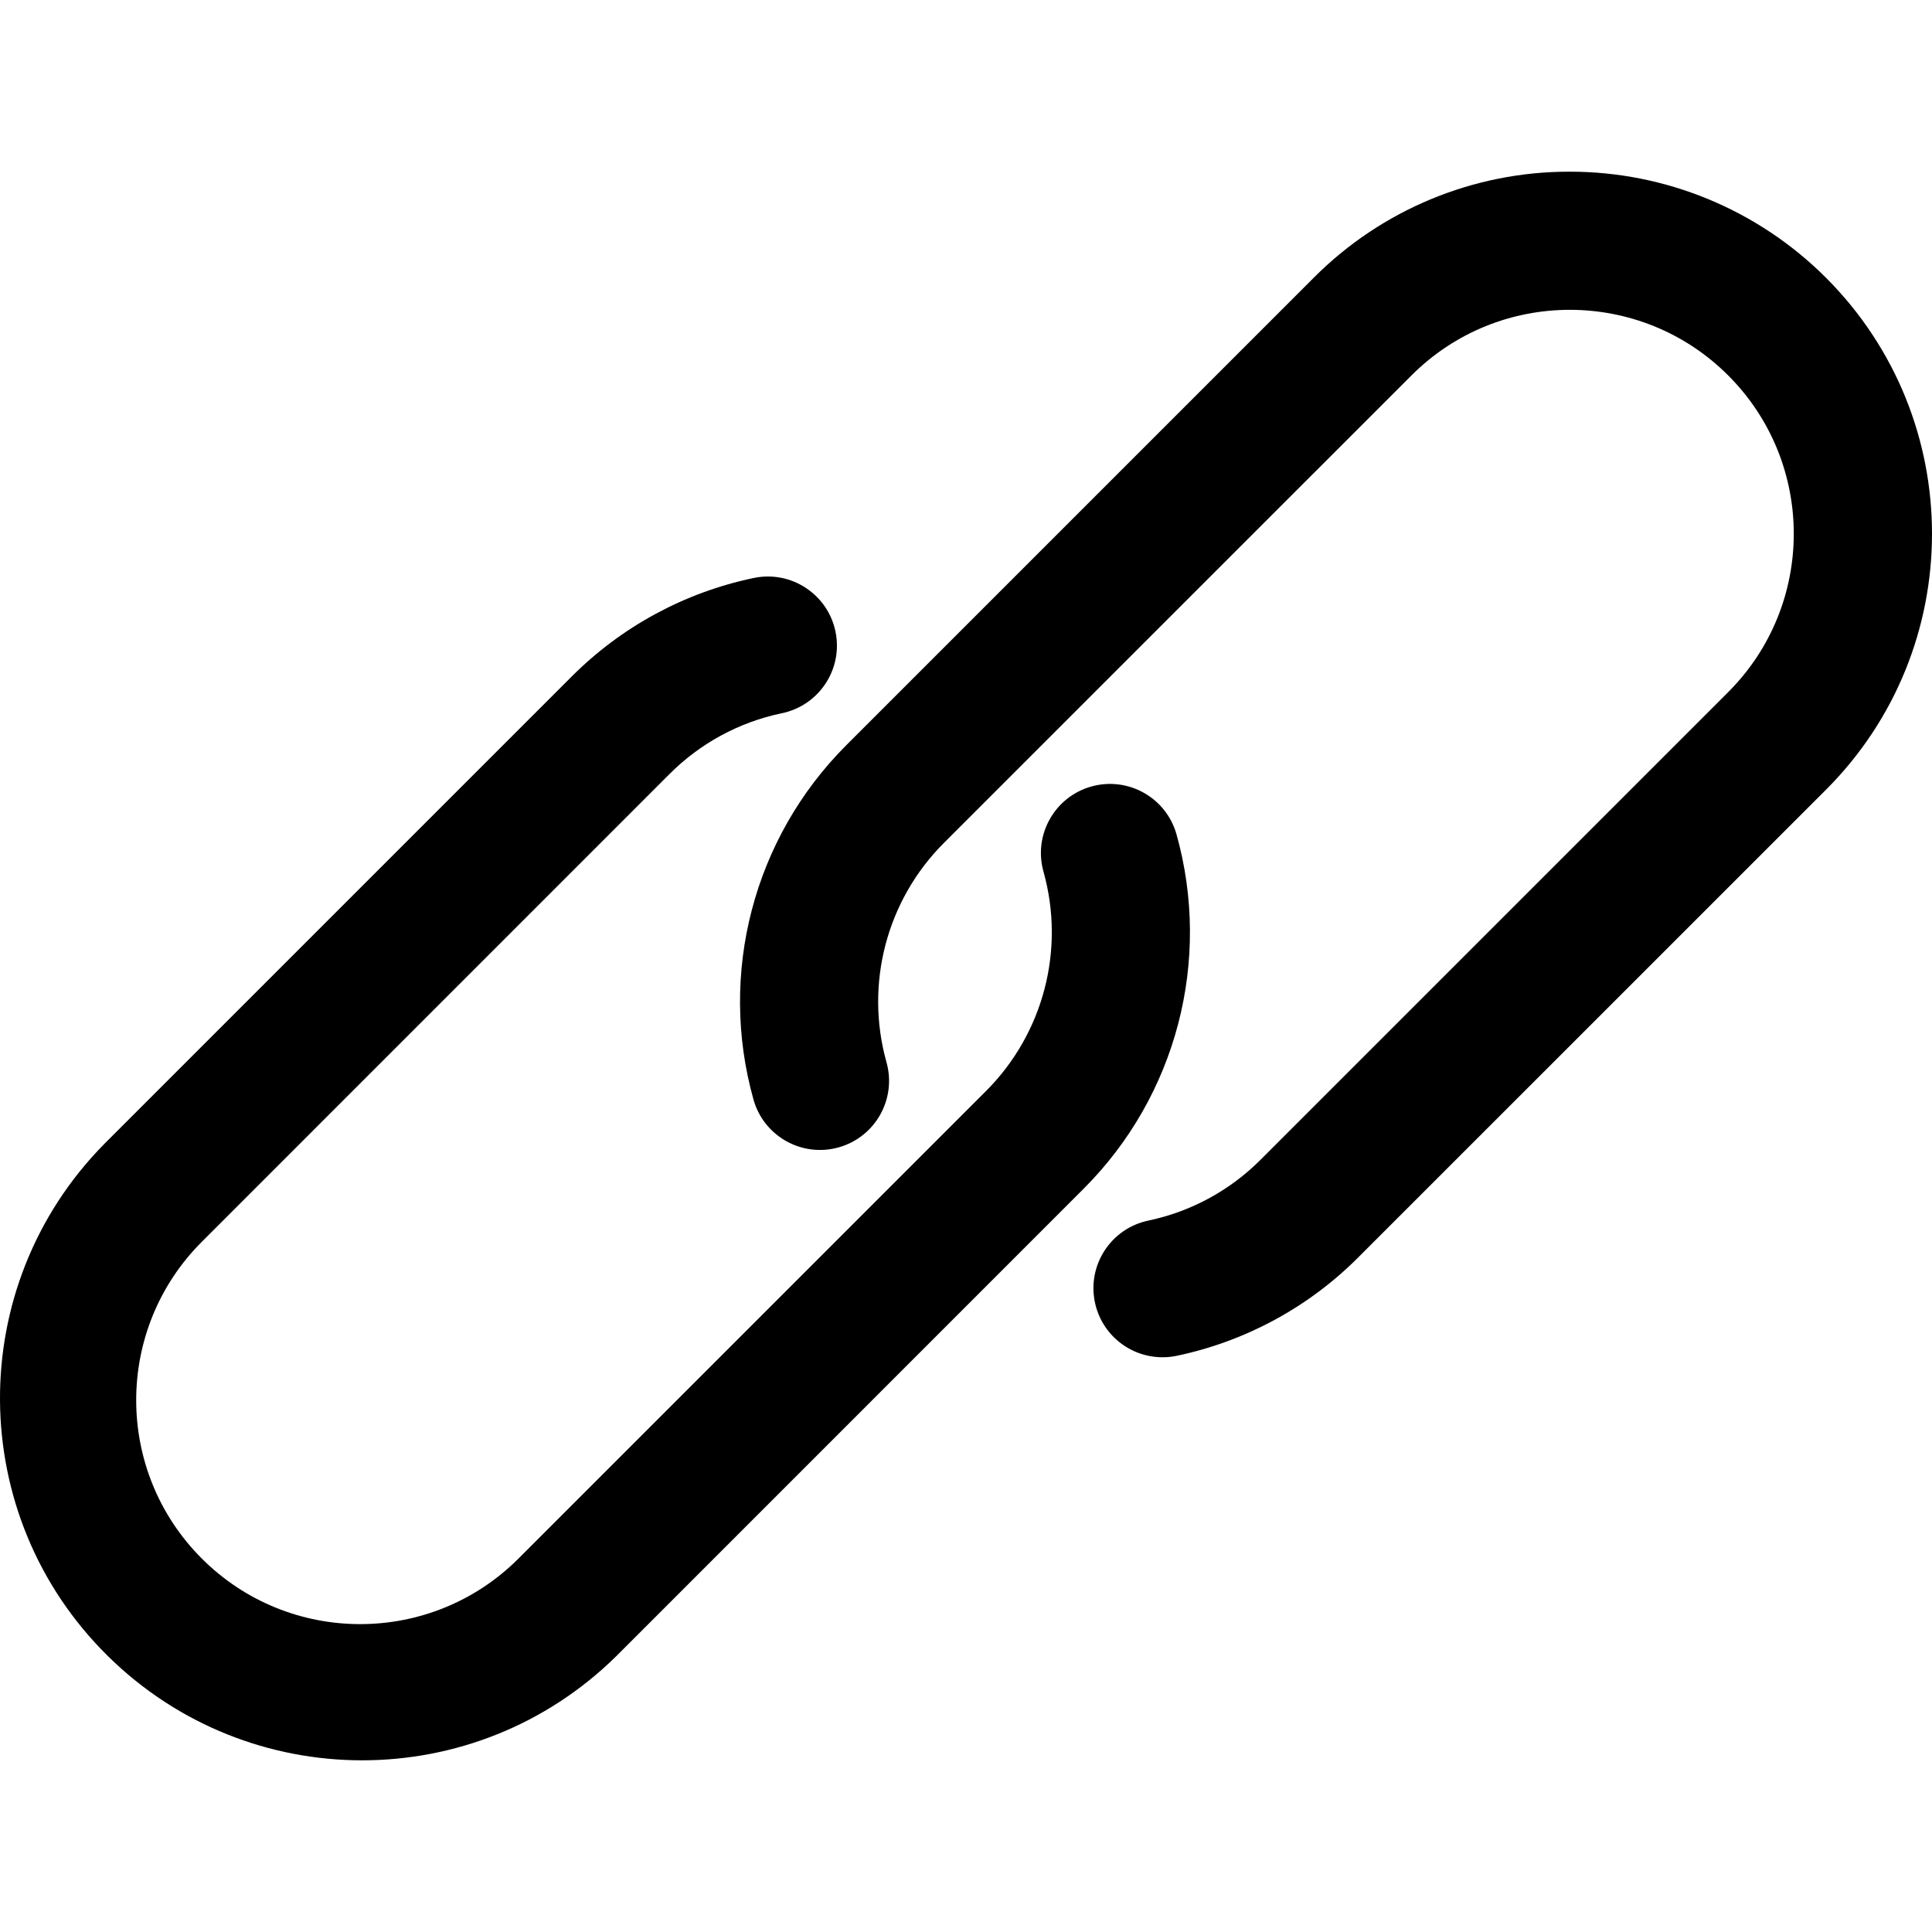
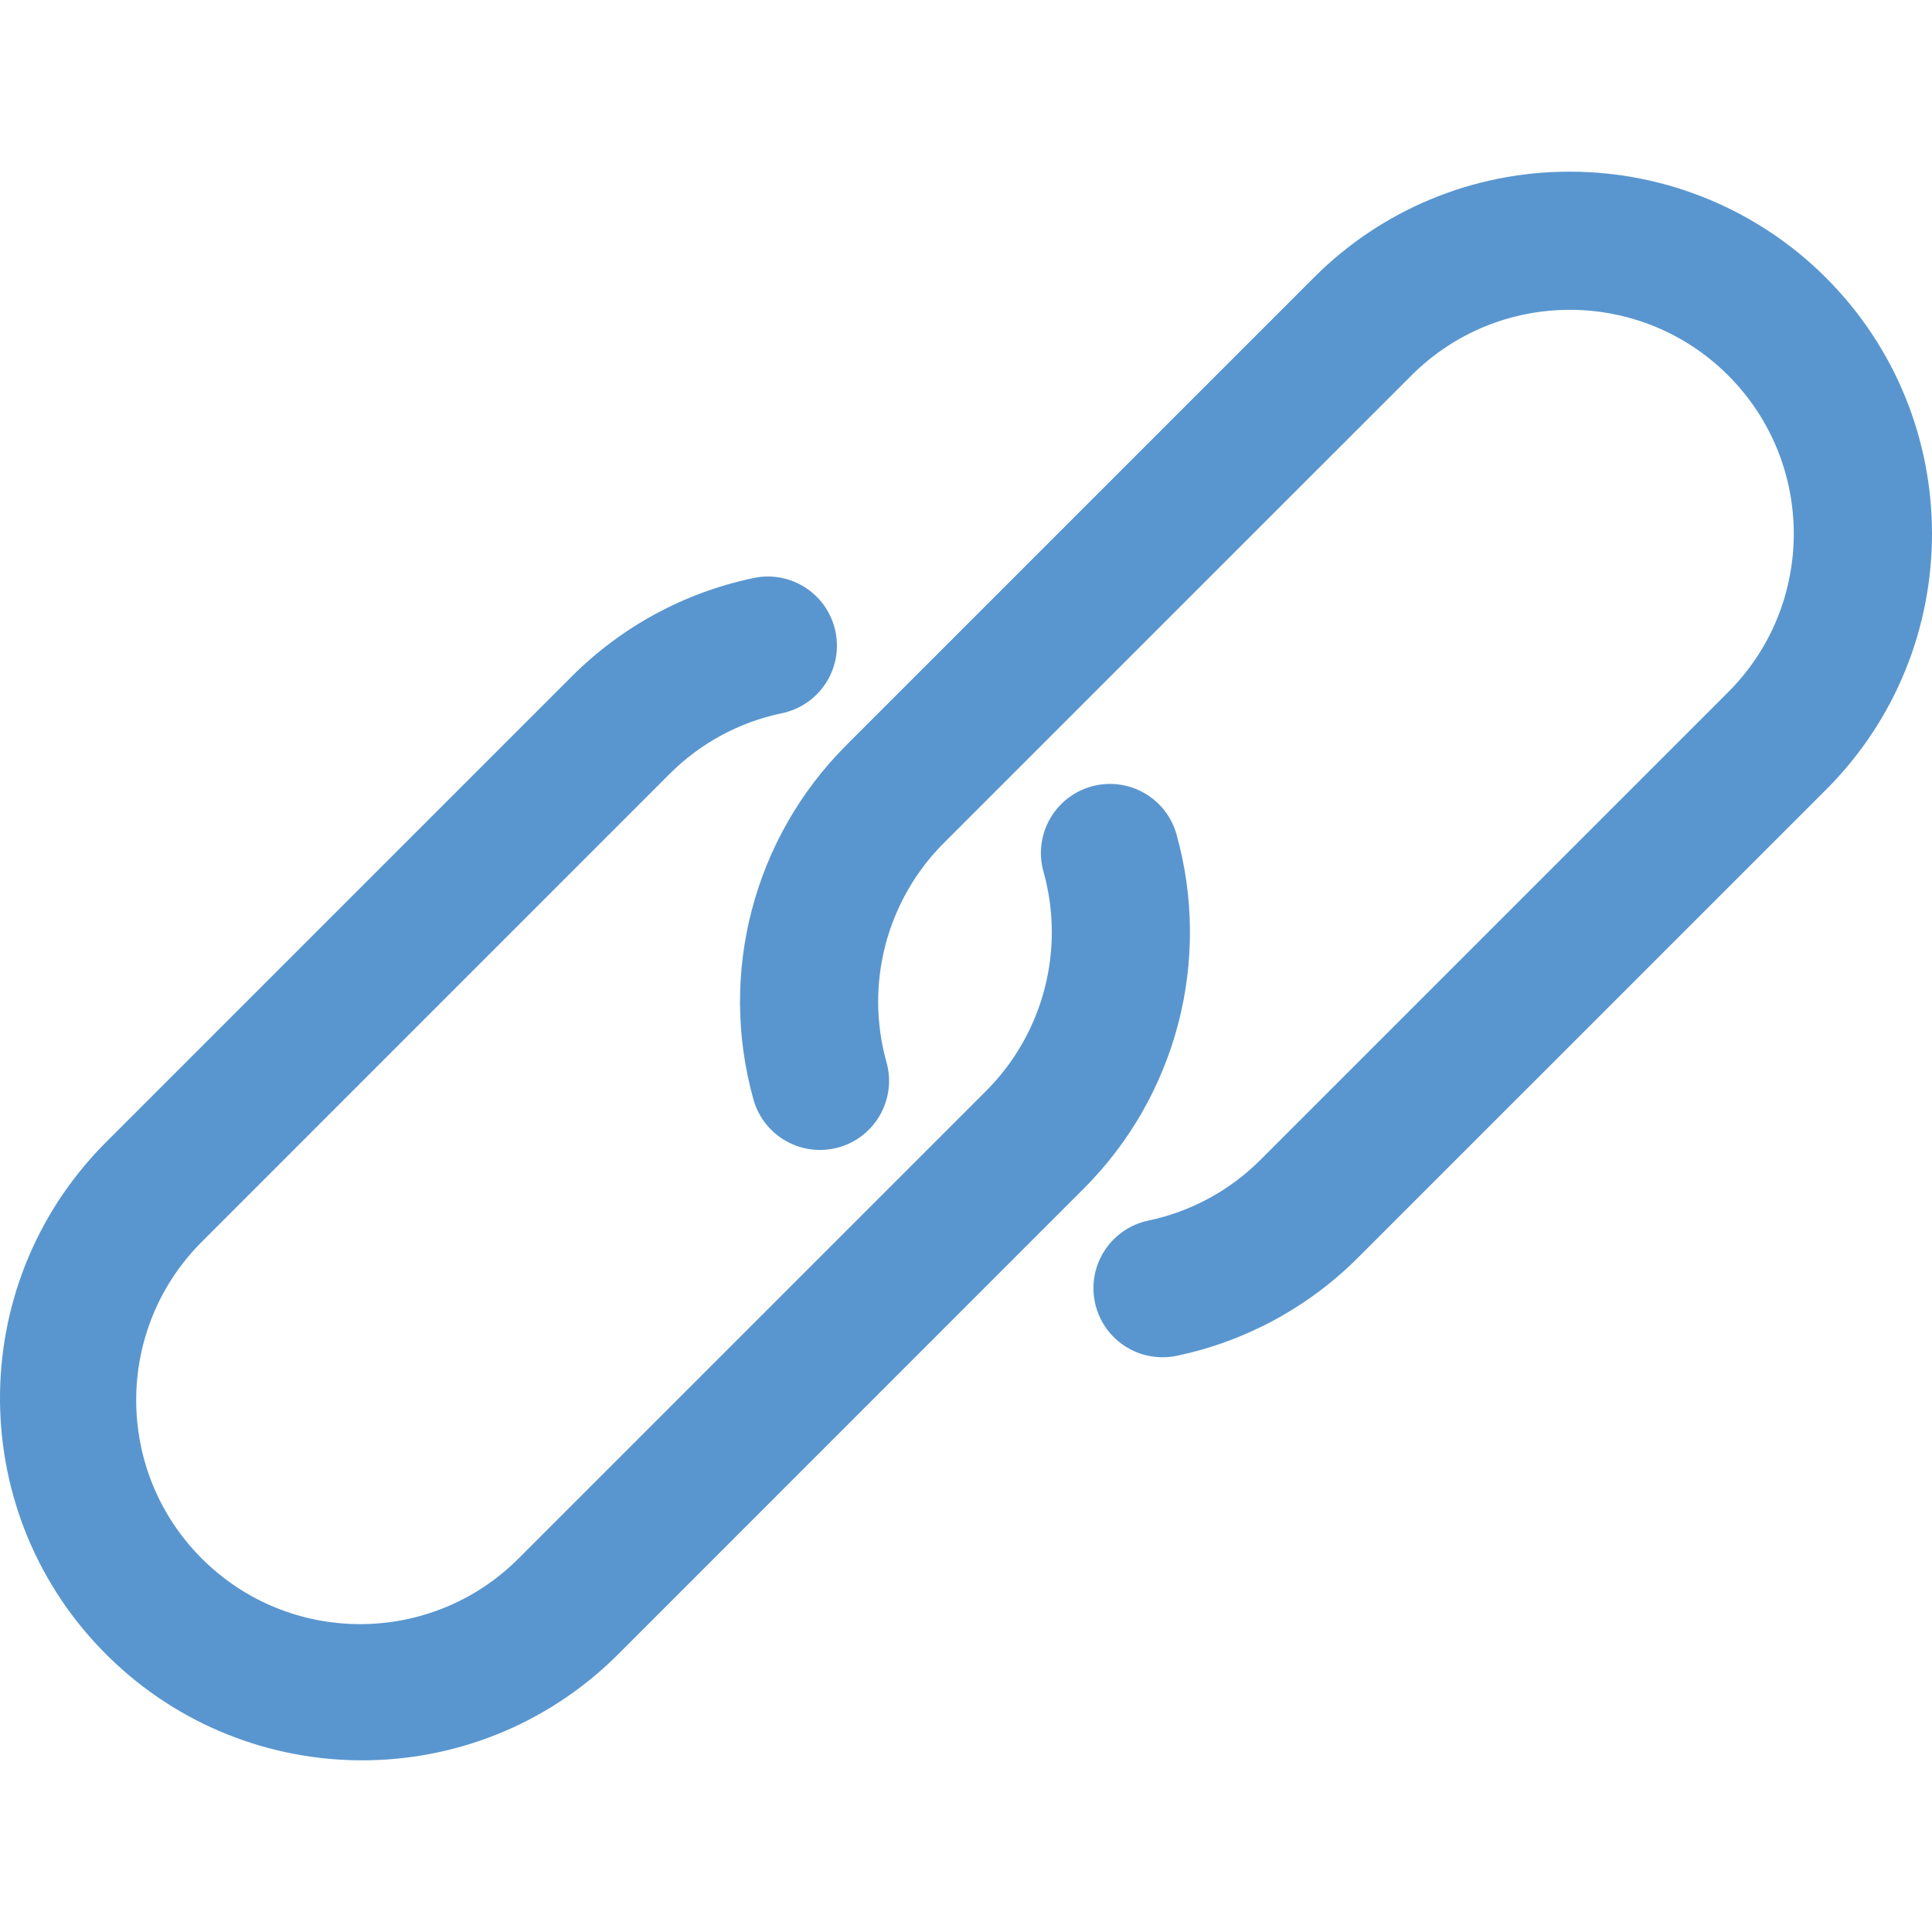
- <svg xmlns="http://www.w3.org/2000/svg" version="1.1" id="Capa_1" x="0px" y="0px" viewBox="0 0 477.389 477.389" style="enable-background:new 0 0 477.389 477.389;" xml:space="preserve">
+ <svg xmlns="http://www.w3.org/2000/svg" version="1.1" id="Capa_1" x="0px" y="0px" viewBox="0 0 477.389 477.389" style="enable-background:new 0 0 477.389 477.389;" xml:space="preserve" fill="#5996cf">
  <g>
    <g>
      <path d="M451.209,68.647c-16.787-16.799-39.564-26.234-63.312-26.226v0c-23.739-0.056-46.516,9.376-63.266,26.197L209.056,184.194    c-22.867,22.903-31.609,56.356-22.869,87.518c2.559,9.072,11.988,14.352,21.06,11.793c9.072-2.559,14.352-11.988,11.793-21.06    c-5.388-19.271,0.018-39.95,14.148-54.118L348.763,92.768c21.608-21.613,56.646-21.617,78.259-0.008    c21.613,21.608,21.617,56.646,0.009,78.259L311.456,286.594c-7.574,7.584-17.193,12.797-27.682,15.002    c-9.228,1.921-15.151,10.959-13.23,20.187c1.652,7.935,8.657,13.613,16.762,13.588c1.193,0.001,2.383-0.125,3.55-0.375    c16.951-3.575,32.494-12.007,44.732-24.269l115.576-115.558C486.114,160.243,486.134,103.598,451.209,68.647z" />
    </g>
  </g>
  <g>
    <g>
      <path d="M290.702,206.142c-2.559-9.072-11.988-14.352-21.06-11.793s-14.352,11.988-11.793,21.06    c5.388,19.271-0.018,39.95-14.148,54.118L128.125,385.103c-21.608,21.613-56.646,21.617-78.259,0.008    c-21.613-21.608-21.617-56.646-0.009-78.259l115.576-115.593c7.562-7.582,17.17-12.795,27.648-15.002    c9.243-1.849,15.237-10.84,13.388-20.082s-10.84-15.237-20.082-13.388c-0.113,0.023-0.225,0.046-0.337,0.071    c-16.954,3.579-32.502,12.011-44.749,24.269L25.725,282.703c-34.676,35.211-34.242,91.865,0.969,126.541    c34.827,34.297,90.731,34.301,125.563,0.008l115.575-115.593C290.7,270.756,299.442,237.303,290.702,206.142z" />
    </g>
  </g>
  <g>
</g>
  <g>
</g>
  <g>
</g>
  <g>
</g>
  <g>
</g>
  <g>
</g>
  <g>
</g>
  <g>
</g>
  <g>
</g>
  <g>
</g>
  <g>
</g>
  <g>
</g>
  <g>
</g>
  <g>
</g>
  <g>
</g>
</svg>
